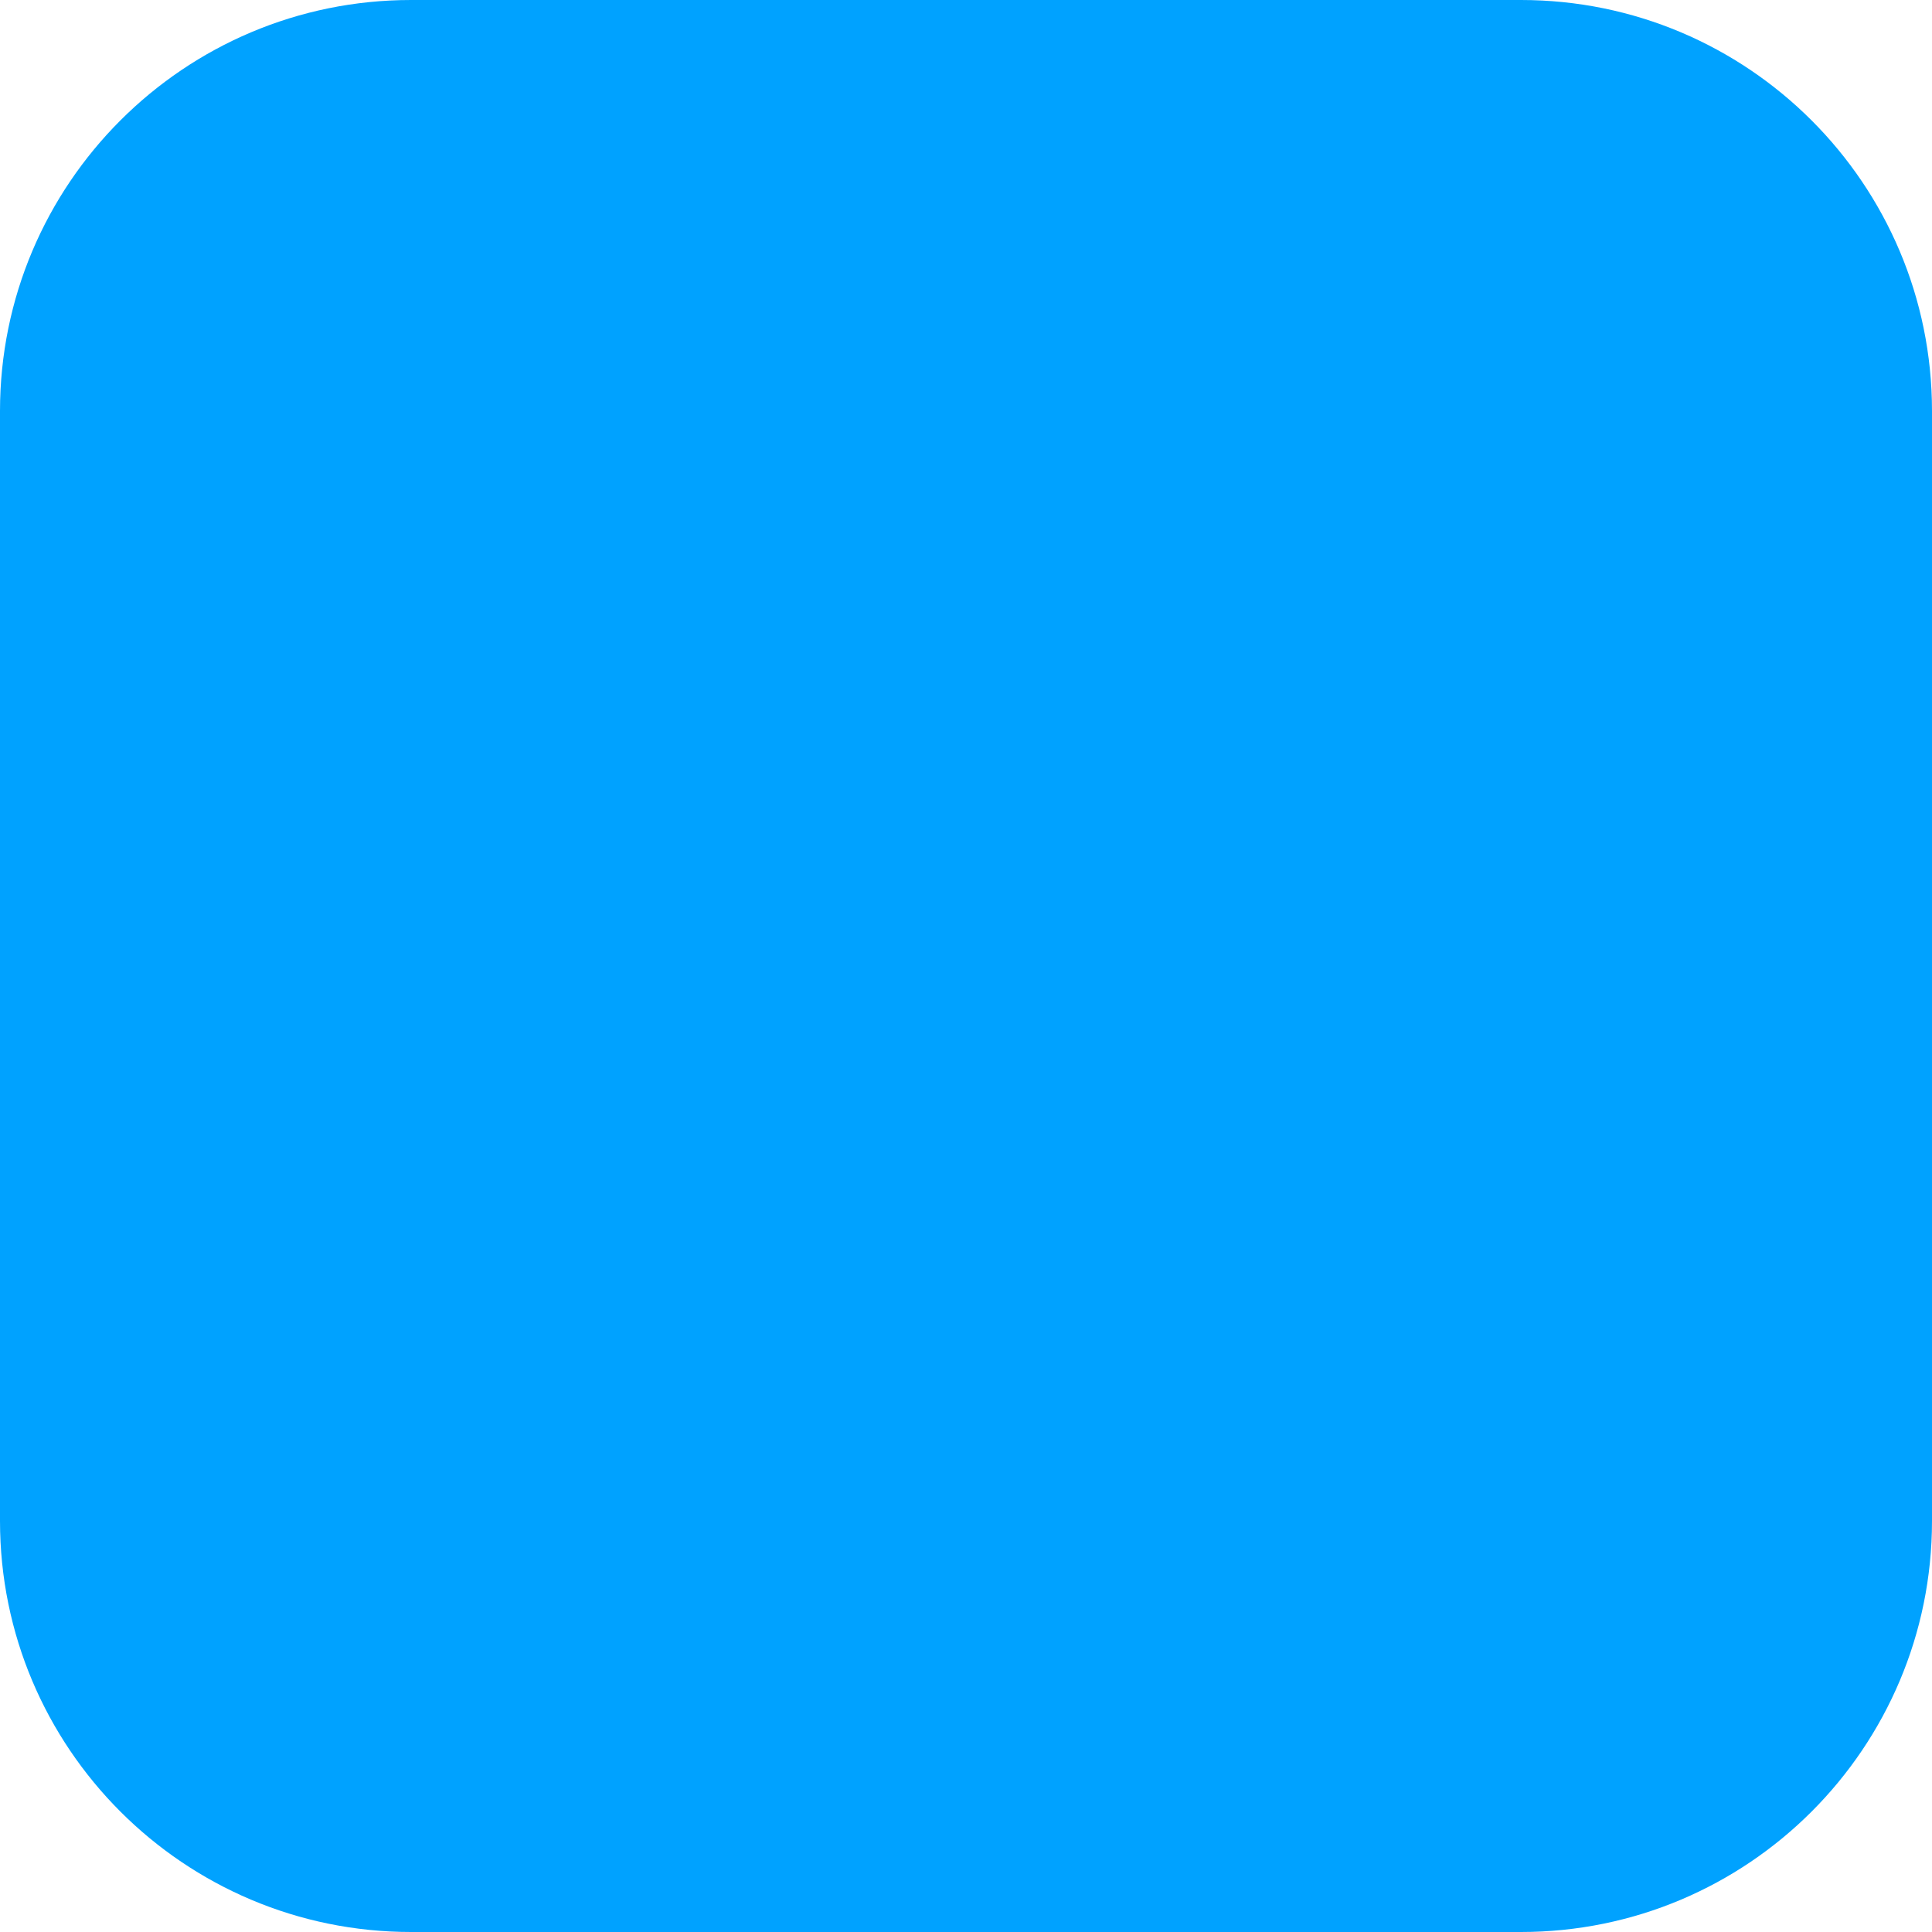
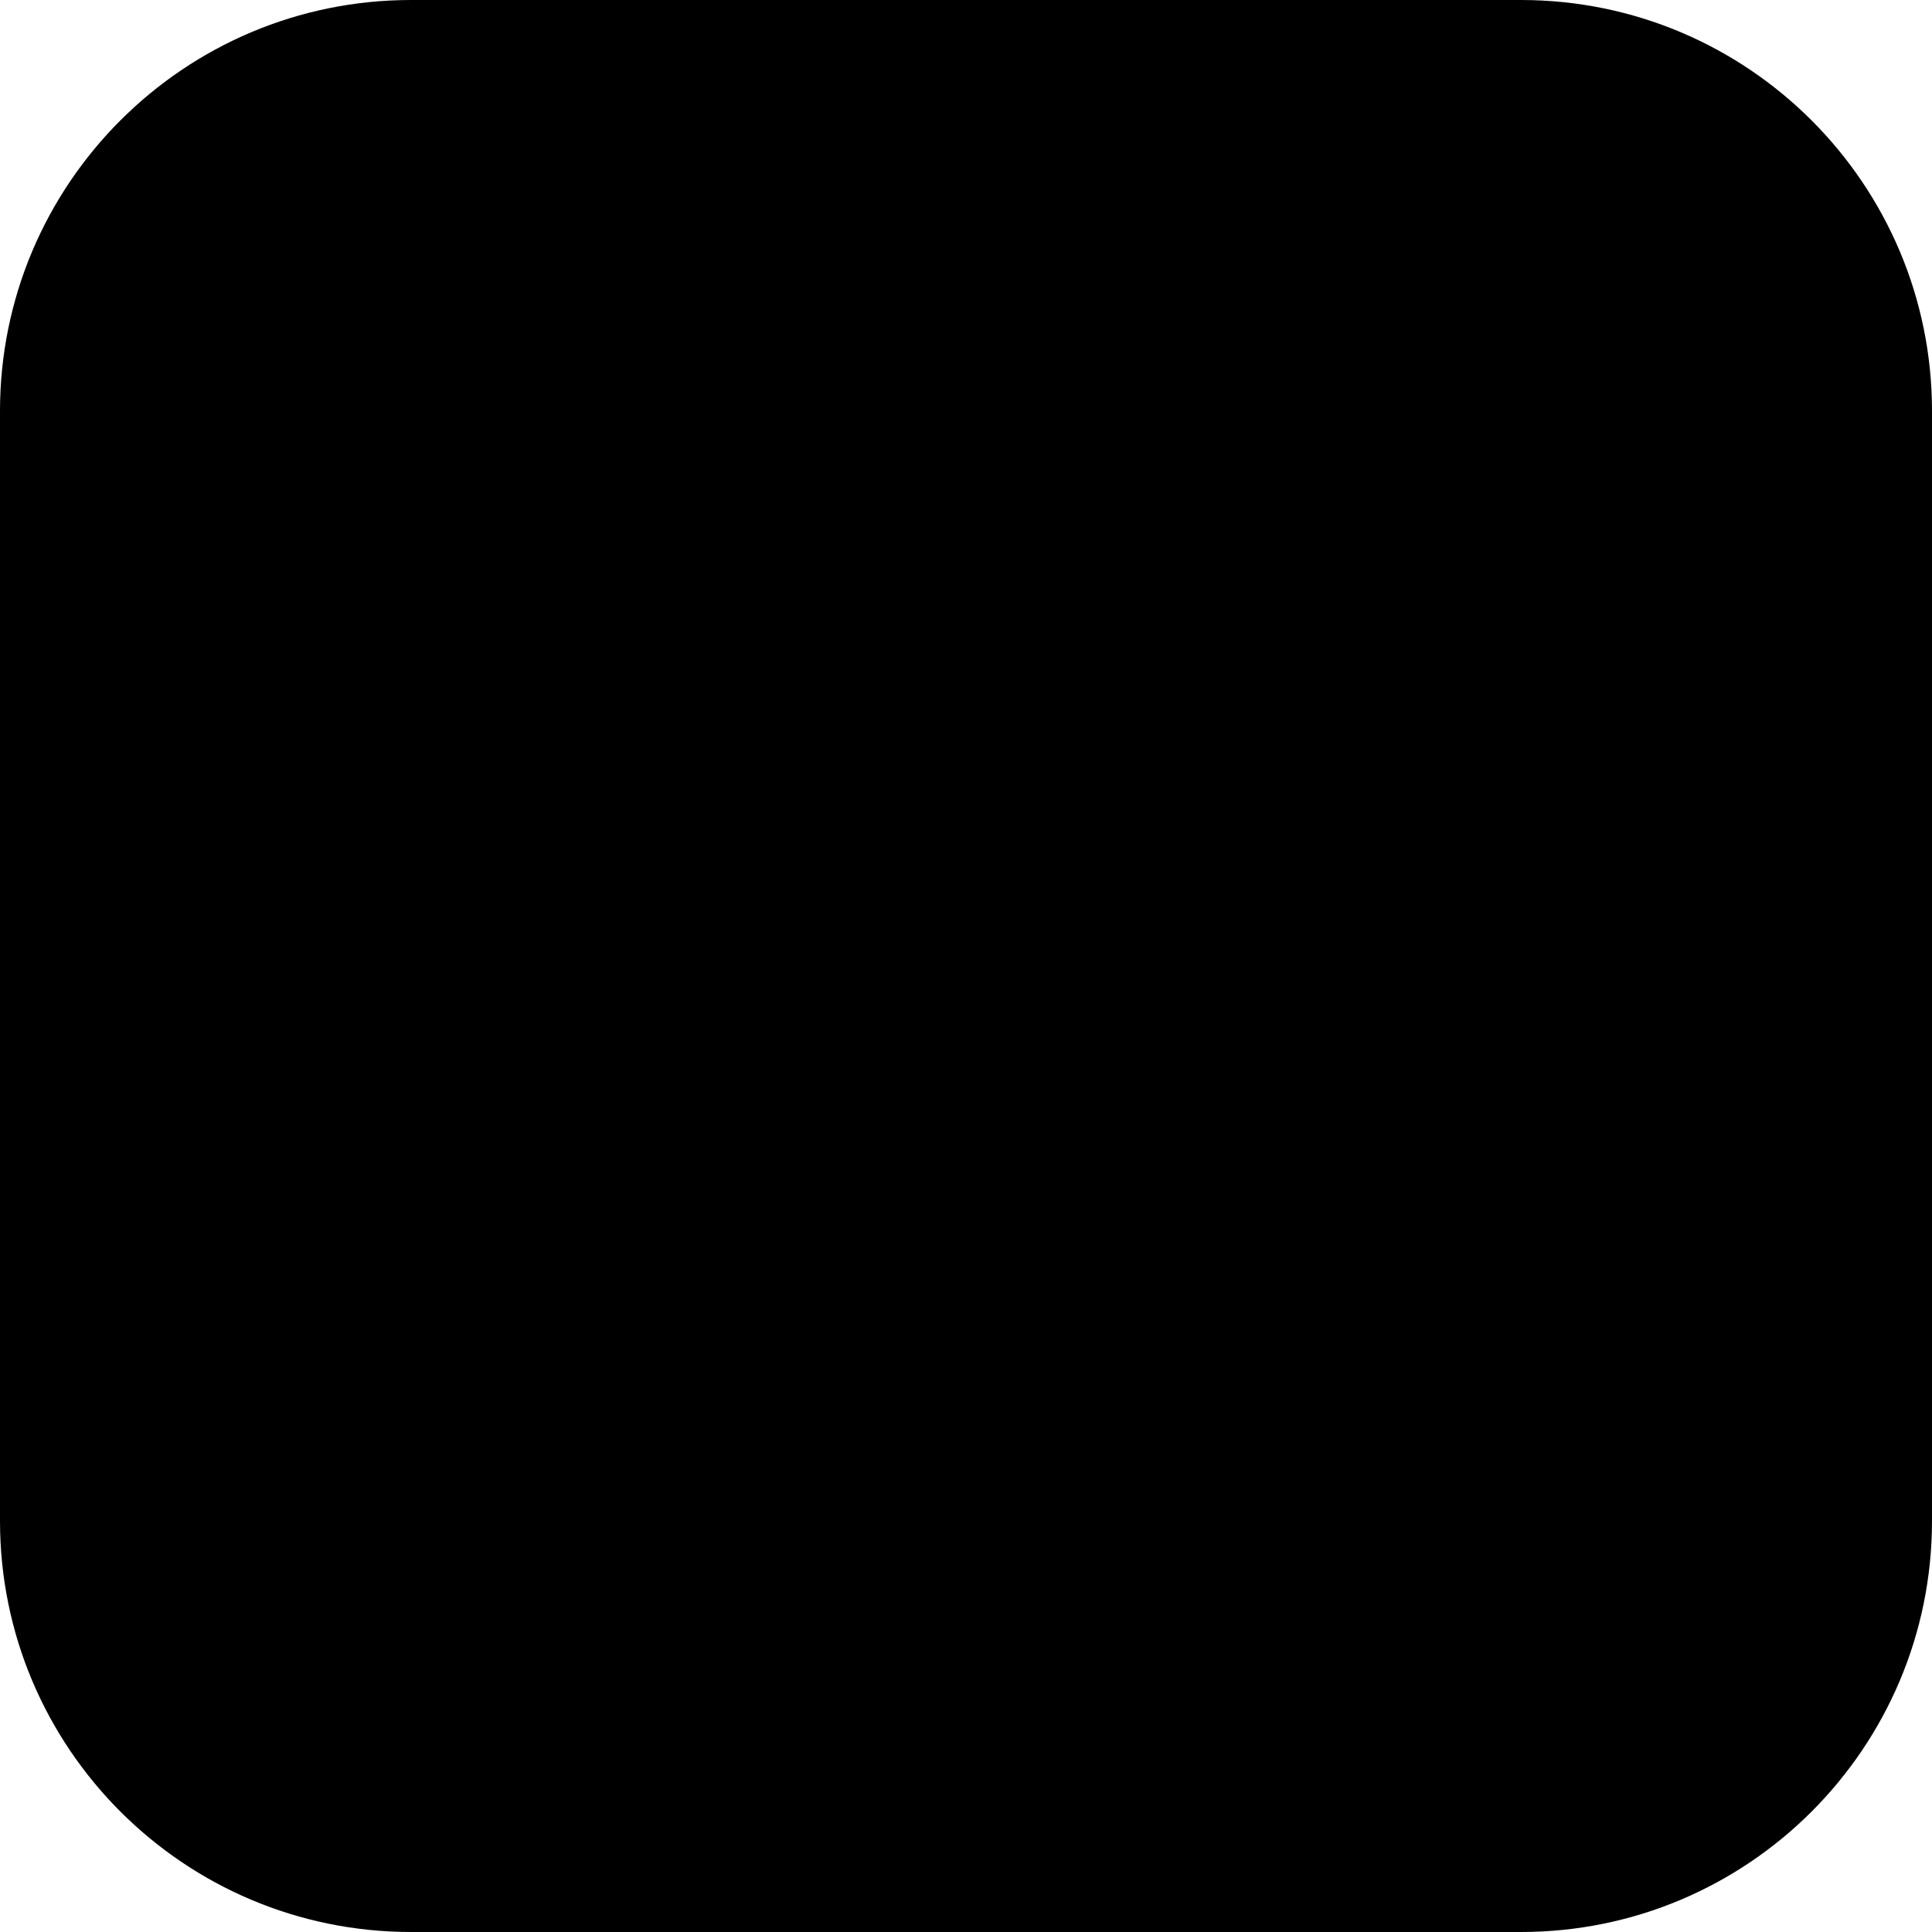
<svg xmlns="http://www.w3.org/2000/svg" width="188px" height="188px" viewBox="0 0 188 188" version="1.1">
  <g id="group">
-     <path id="path" d="M40 0 C17.909 0 0 17.909 0 40 L0 148 C0 170.091 17.909 188 40 188 L148 188 C170.091 188 188 170.091 188 148 L188 40 C188 17.909 170.091 0 148 0 Z" fill="#00a2ff" fill-opacity="1" stroke="none" />
+     <path id="path" d="M40 0 C17.909 0 0 17.909 0 40 L0 148 C0 170.091 17.909 188 40 188 L148 188 C170.091 188 188 170.091 188 148 L188 40 C188 17.909 170.091 0 148 0 Z" fill="#000000" fill-opacity="1" stroke="none" />
  </g>
</svg>
